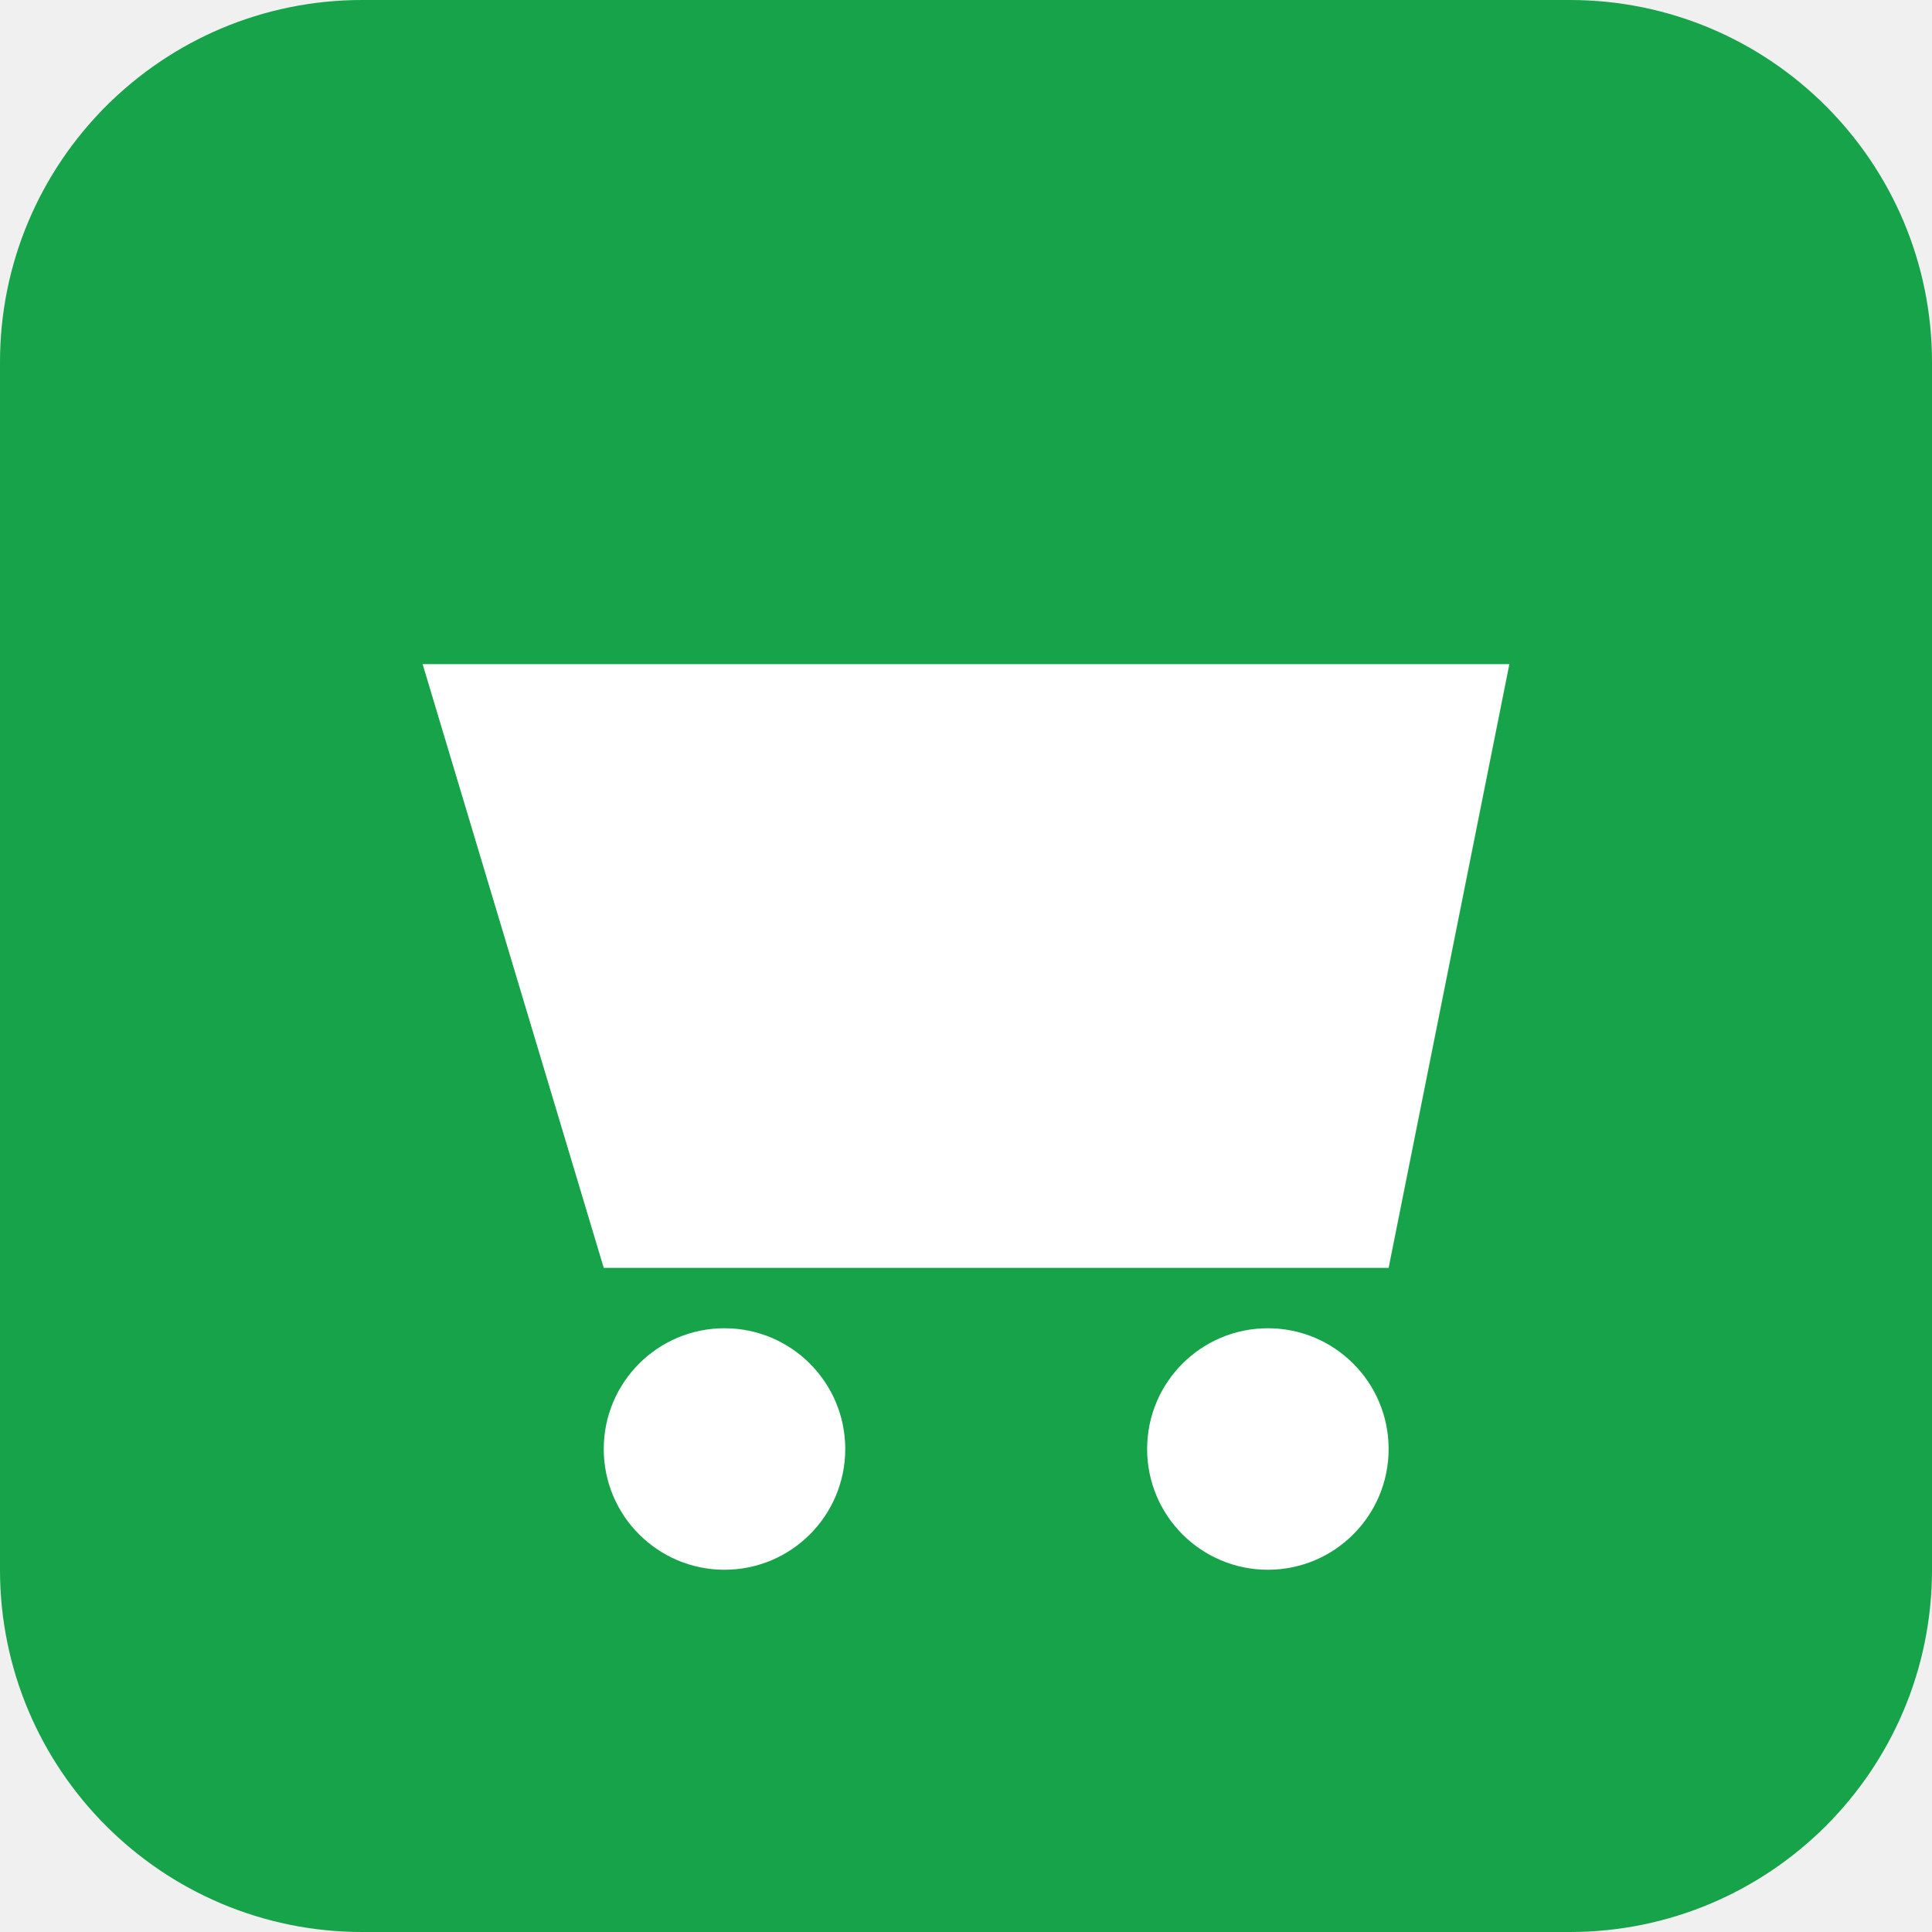
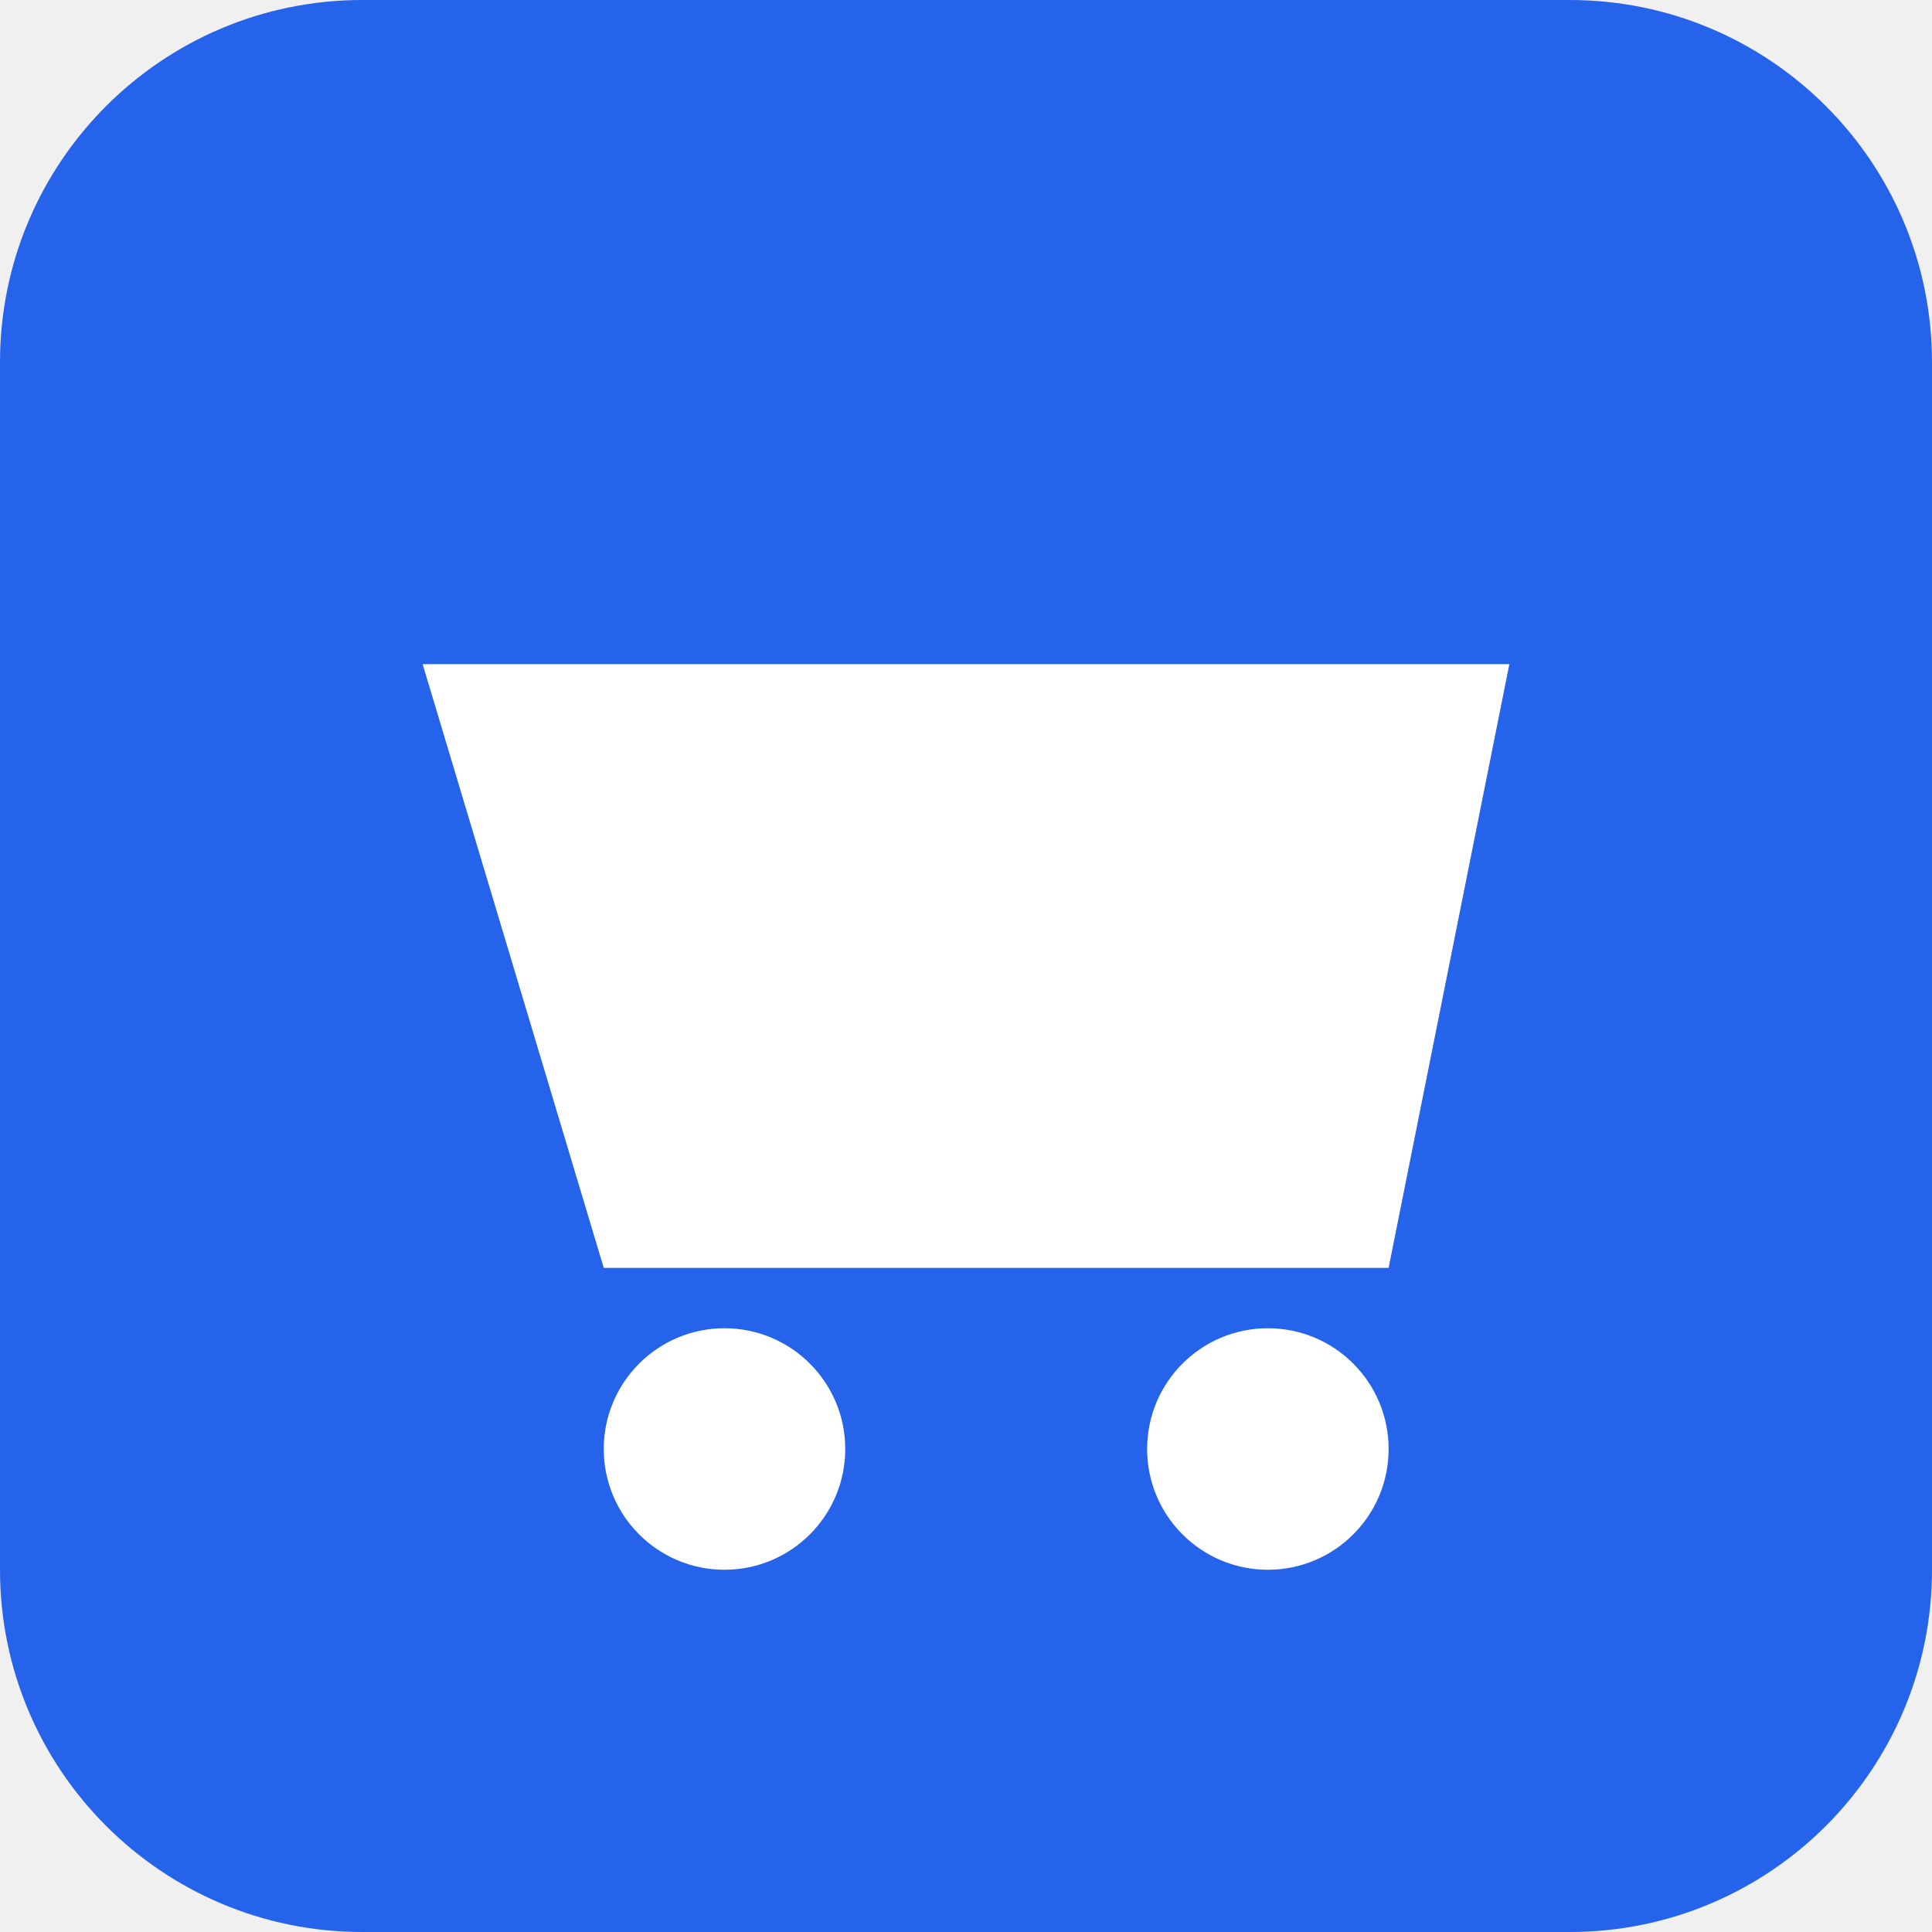
<svg xmlns="http://www.w3.org/2000/svg" viewBox="0 0 64 64">
-   <rect width="64" height="64" rx="12" fill="#16a34a" />
+   <rect width="64" height="64" rx="12" fill="#2563eb" />
  <path d="M14 22h36l-4 20H20z" fill="#fff" />
  <circle cx="24" cy="48" r="4" fill="#fff" />
  <circle cx="42" cy="48" r="4" fill="#fff" />
</svg>
